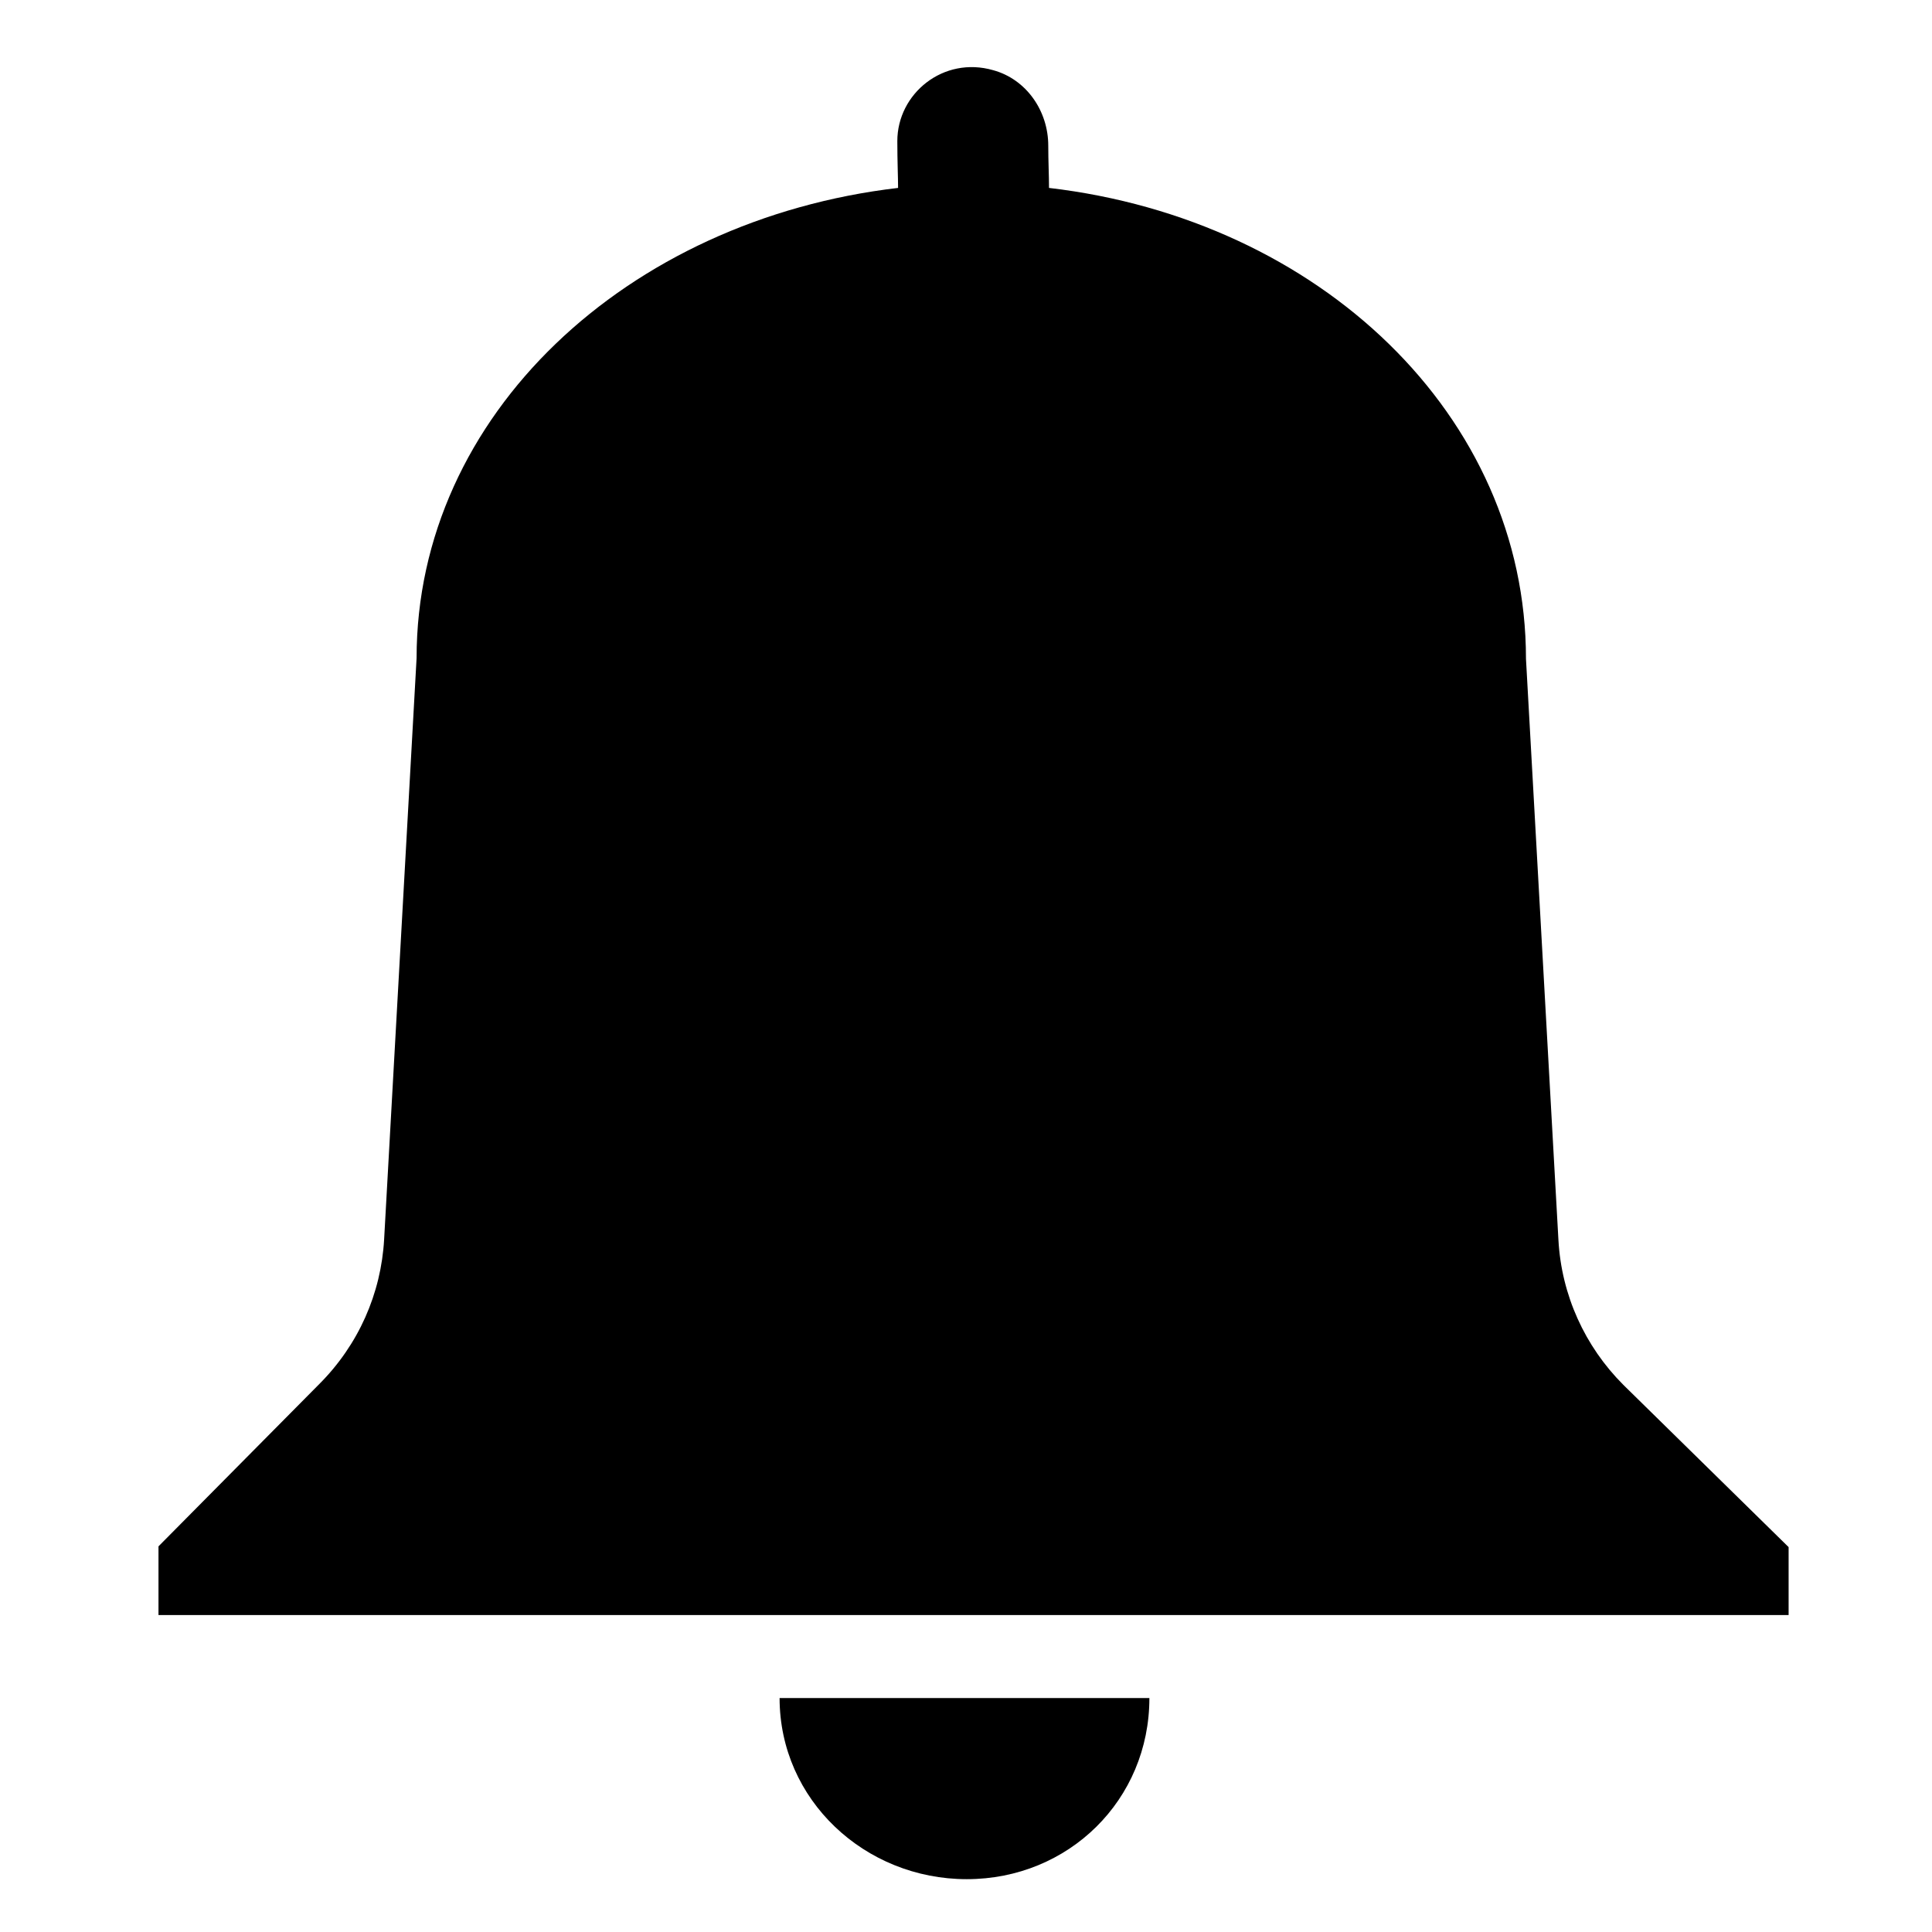
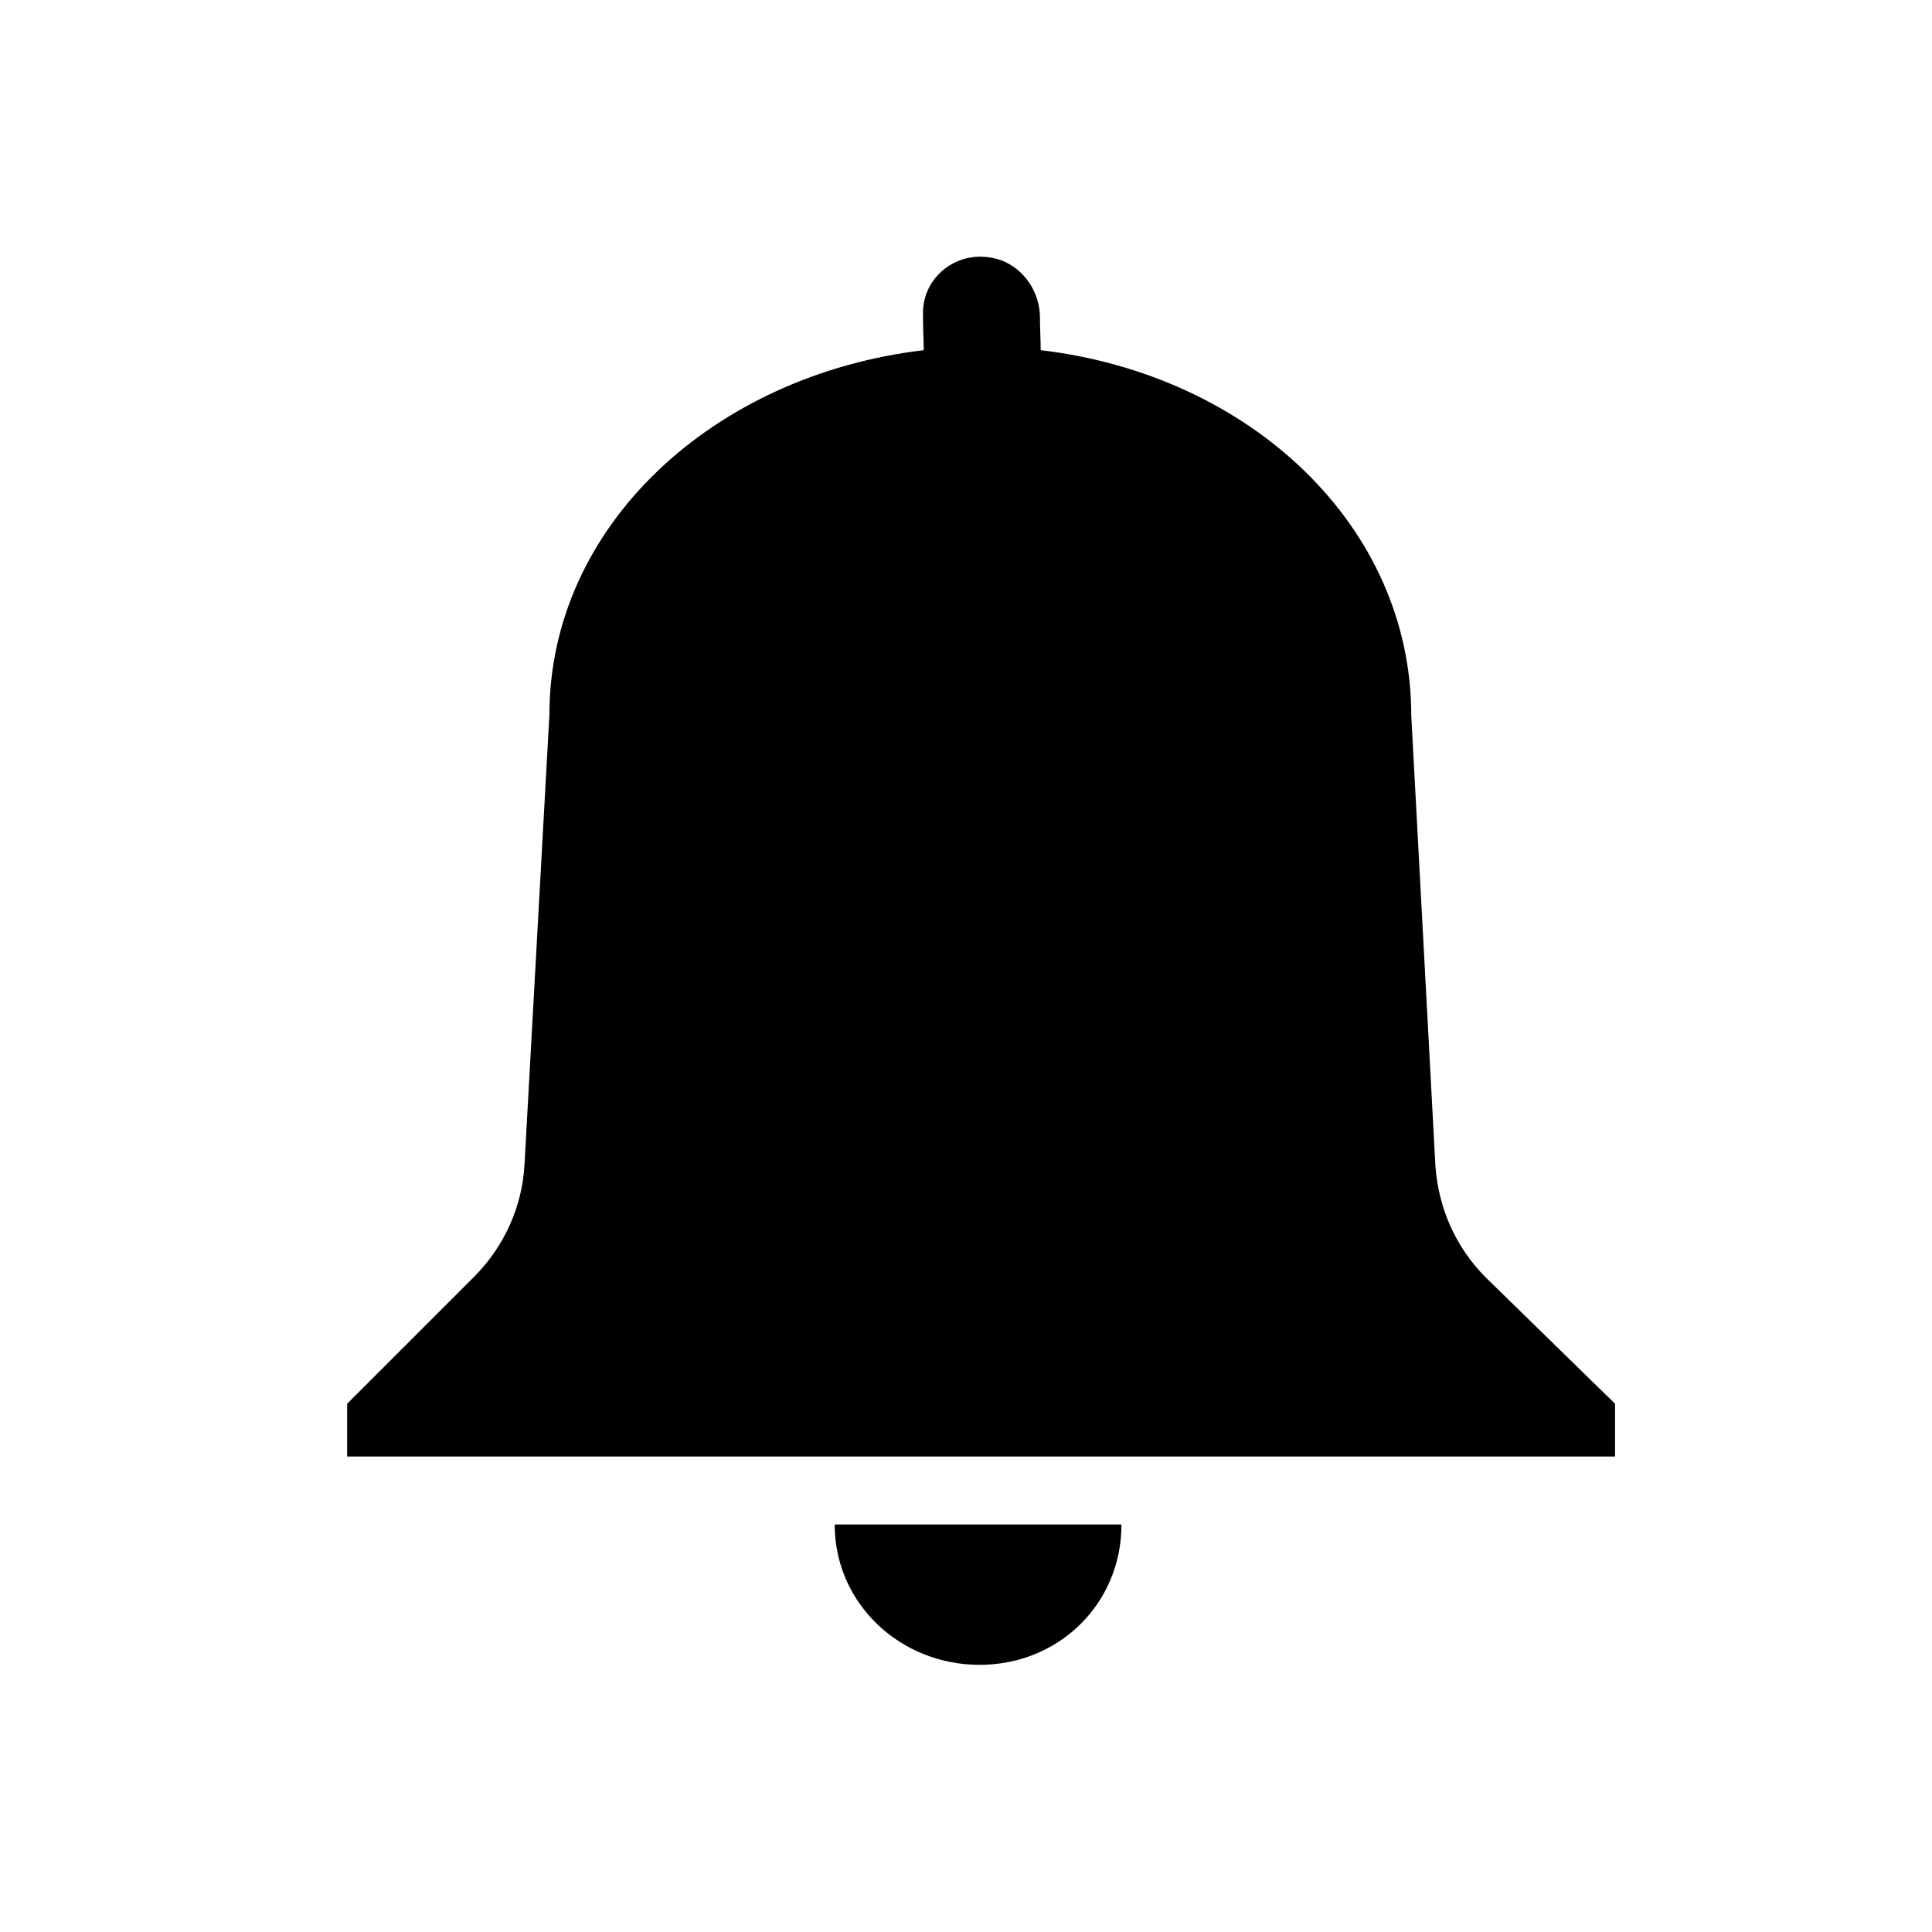
<svg xmlns="http://www.w3.org/2000/svg" viewBox="0 0 256 256">
-   <path fill="currentColor" d="M215.1 183.5c-5.1-5.1-8.2-11.9-8.6-19.2l-4.3-77c0-32.2-27.3-58.2-63.2-62.4 0-1.6-0.1-3.6-0.1-5.6 0-4.6-2.9-8.8-7.3-10 -6.6-1.9-12.7 3.1-12.7 9.4 0 2.7 0.1 4.8 0.1 6.2 -35.9 4.2-63.8 30.1-63.8 62.3l-4.3 77c-0.4 7.2-3.4 14-8.6 19.2L21 204.9v9.1h216v-9L215.1 183.5zM103.3 225h49c0 13.5-10.7 24-24.2 24S103.3 238.5 103.3 225z" />
+   <path fill="currentColor" d="M196.9,169.3c-4-4-6.3-9.2-6.7-14.8L187,94.8c0-25-21.2-45.1-49.1-48.4c0-1.2-0.1-2.8-0.1-4.3c0-3.3-2-6.4-5.1-7.6 c-5.4-1.9-10.5,2-10.4,7.1c0,2.1,0.1,3.7,0.1,4.8c-27.9,3.3-49.6,23.3-49.6,48.3l-3.3,59.6c-0.3,5.6-2.7,10.9-6.7,14.9L46,186v7h168 v-7L196.9,169.3z M110.6,202h38c0,10.5-8.3,18.6-18.8,18.6S110.6,212.5,110.6,202z" />
</svg>
